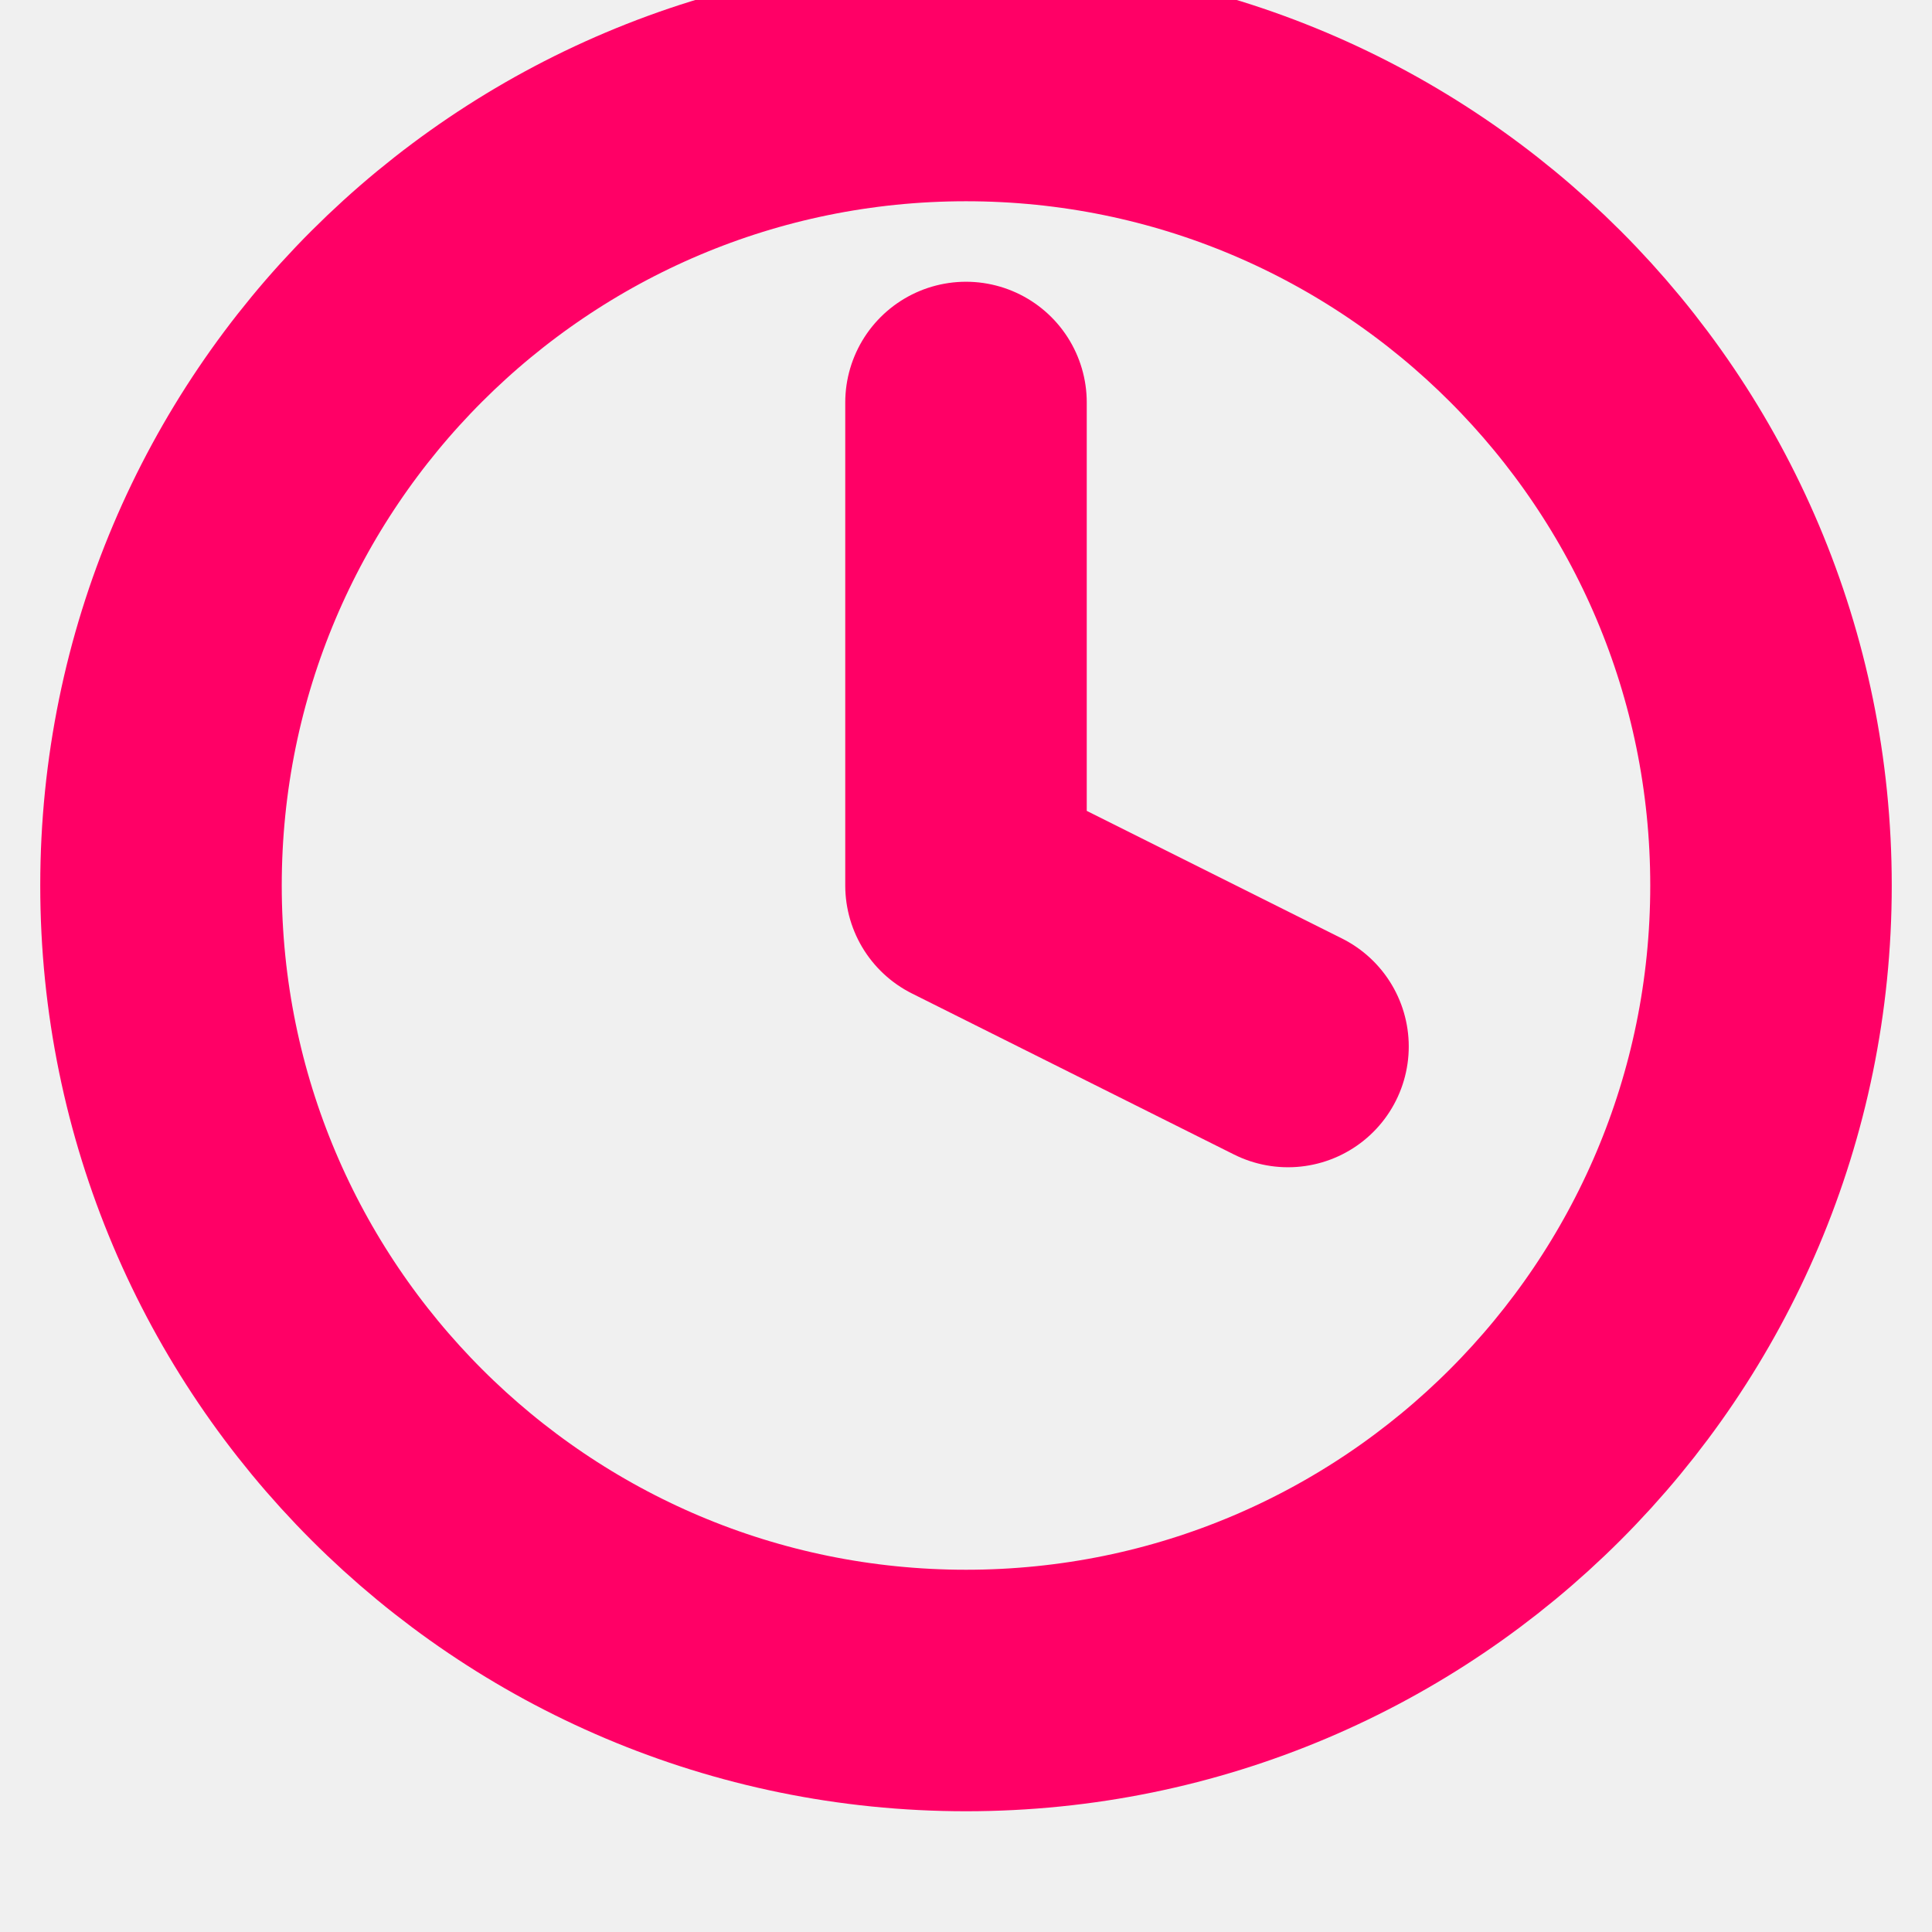
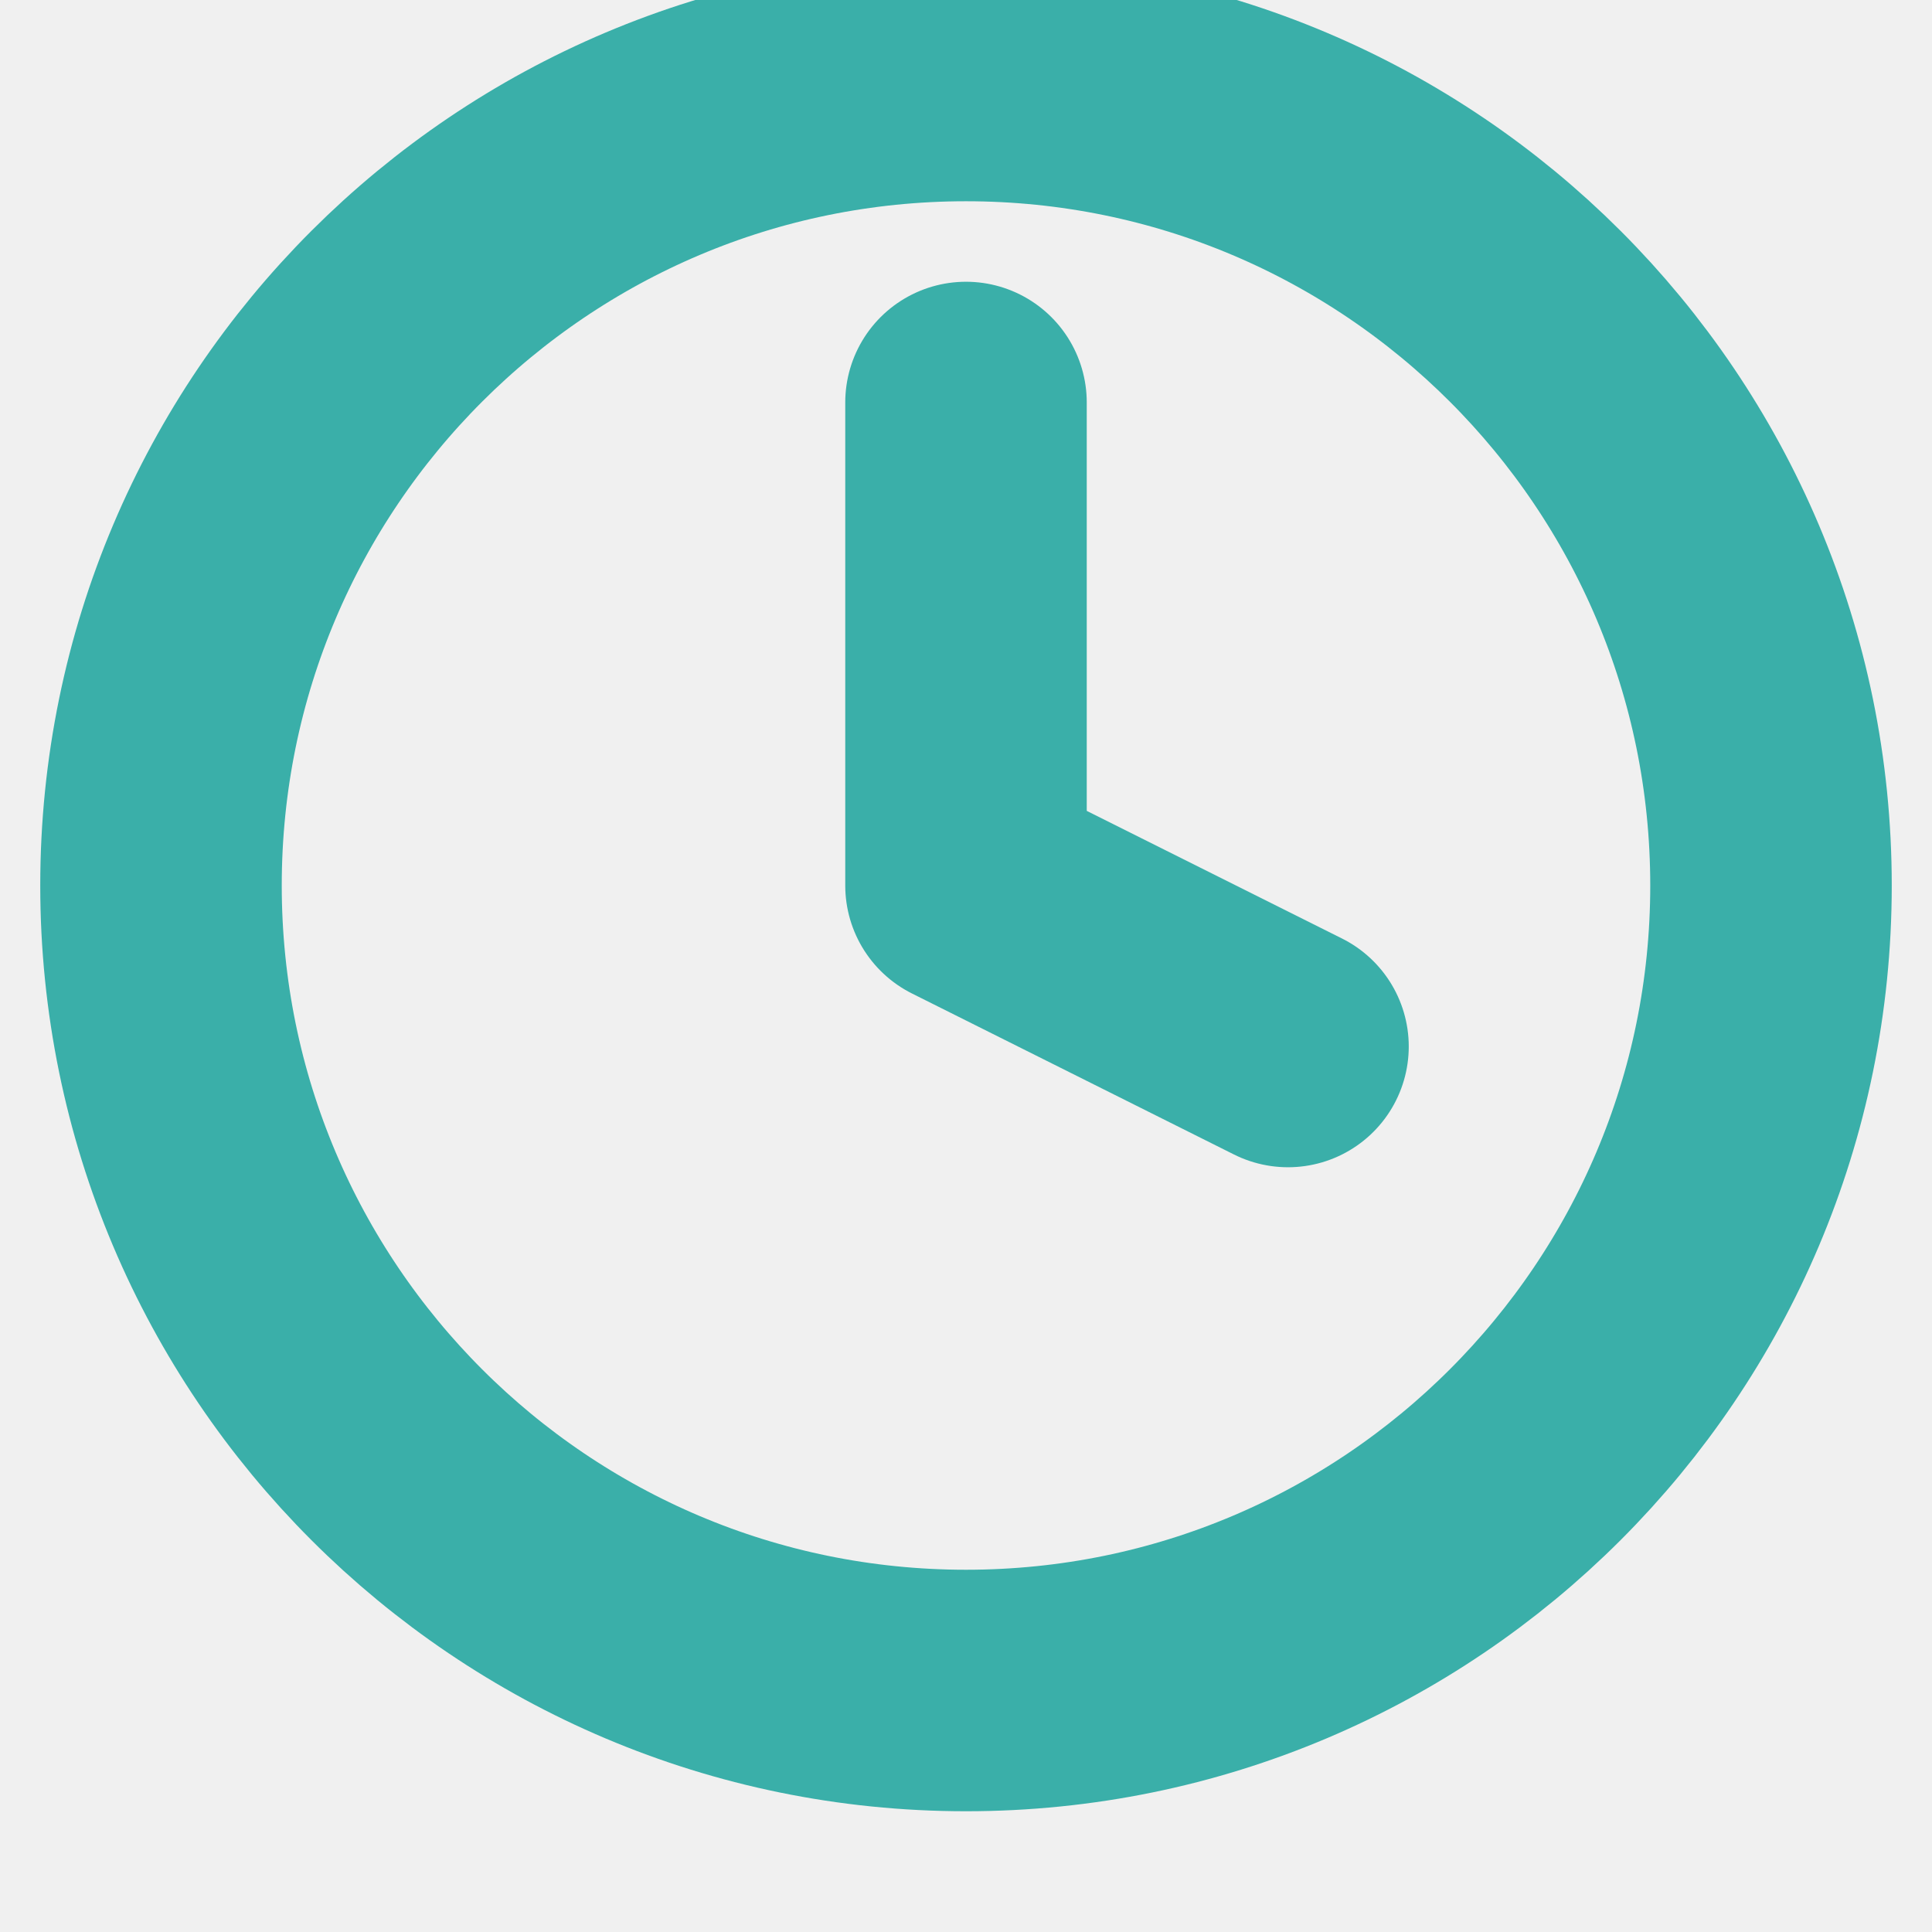
<svg xmlns="http://www.w3.org/2000/svg" width="24" height="24" viewBox="0 0 24 24" fill="none">
  <g clip-path="url(#clip0_2920_3259)">
    <g clip-path="url(#clip1_2920_3259)">
-       <path d="M12 5V11L16 13M22 11C22 16.523 17.523 21 12 21C6.477 21 2 16.523 2 11C2 5.477 6.477 1 12 1C17.523 1 22 5.477 22 11Z" stroke="#FF0066" stroke-width="3" stroke-linecap="round" stroke-linejoin="round" />
+       <path d="M12 5V11L16 13M22 11C22 16.523 17.523 21 12 21C6.477 21 2 16.523 2 11C2 5.477 6.477 1 12 1C17.523 1 22 5.477 22 11Z" stroke="#3AAFA9" stroke-width="3" stroke-linecap="round" stroke-linejoin="round" />
    </g>
  </g>
  <defs>
    <clipPath id="clip0_2920_3259">
      <rect width="24" height="24" fill="white" />
    </clipPath>
    <clipPath id="clip1_2920_3259">
      <rect width="24" height="24" fill="white" transform="translate(0 -1)" />
    </clipPath>
  </defs>
</svg>
